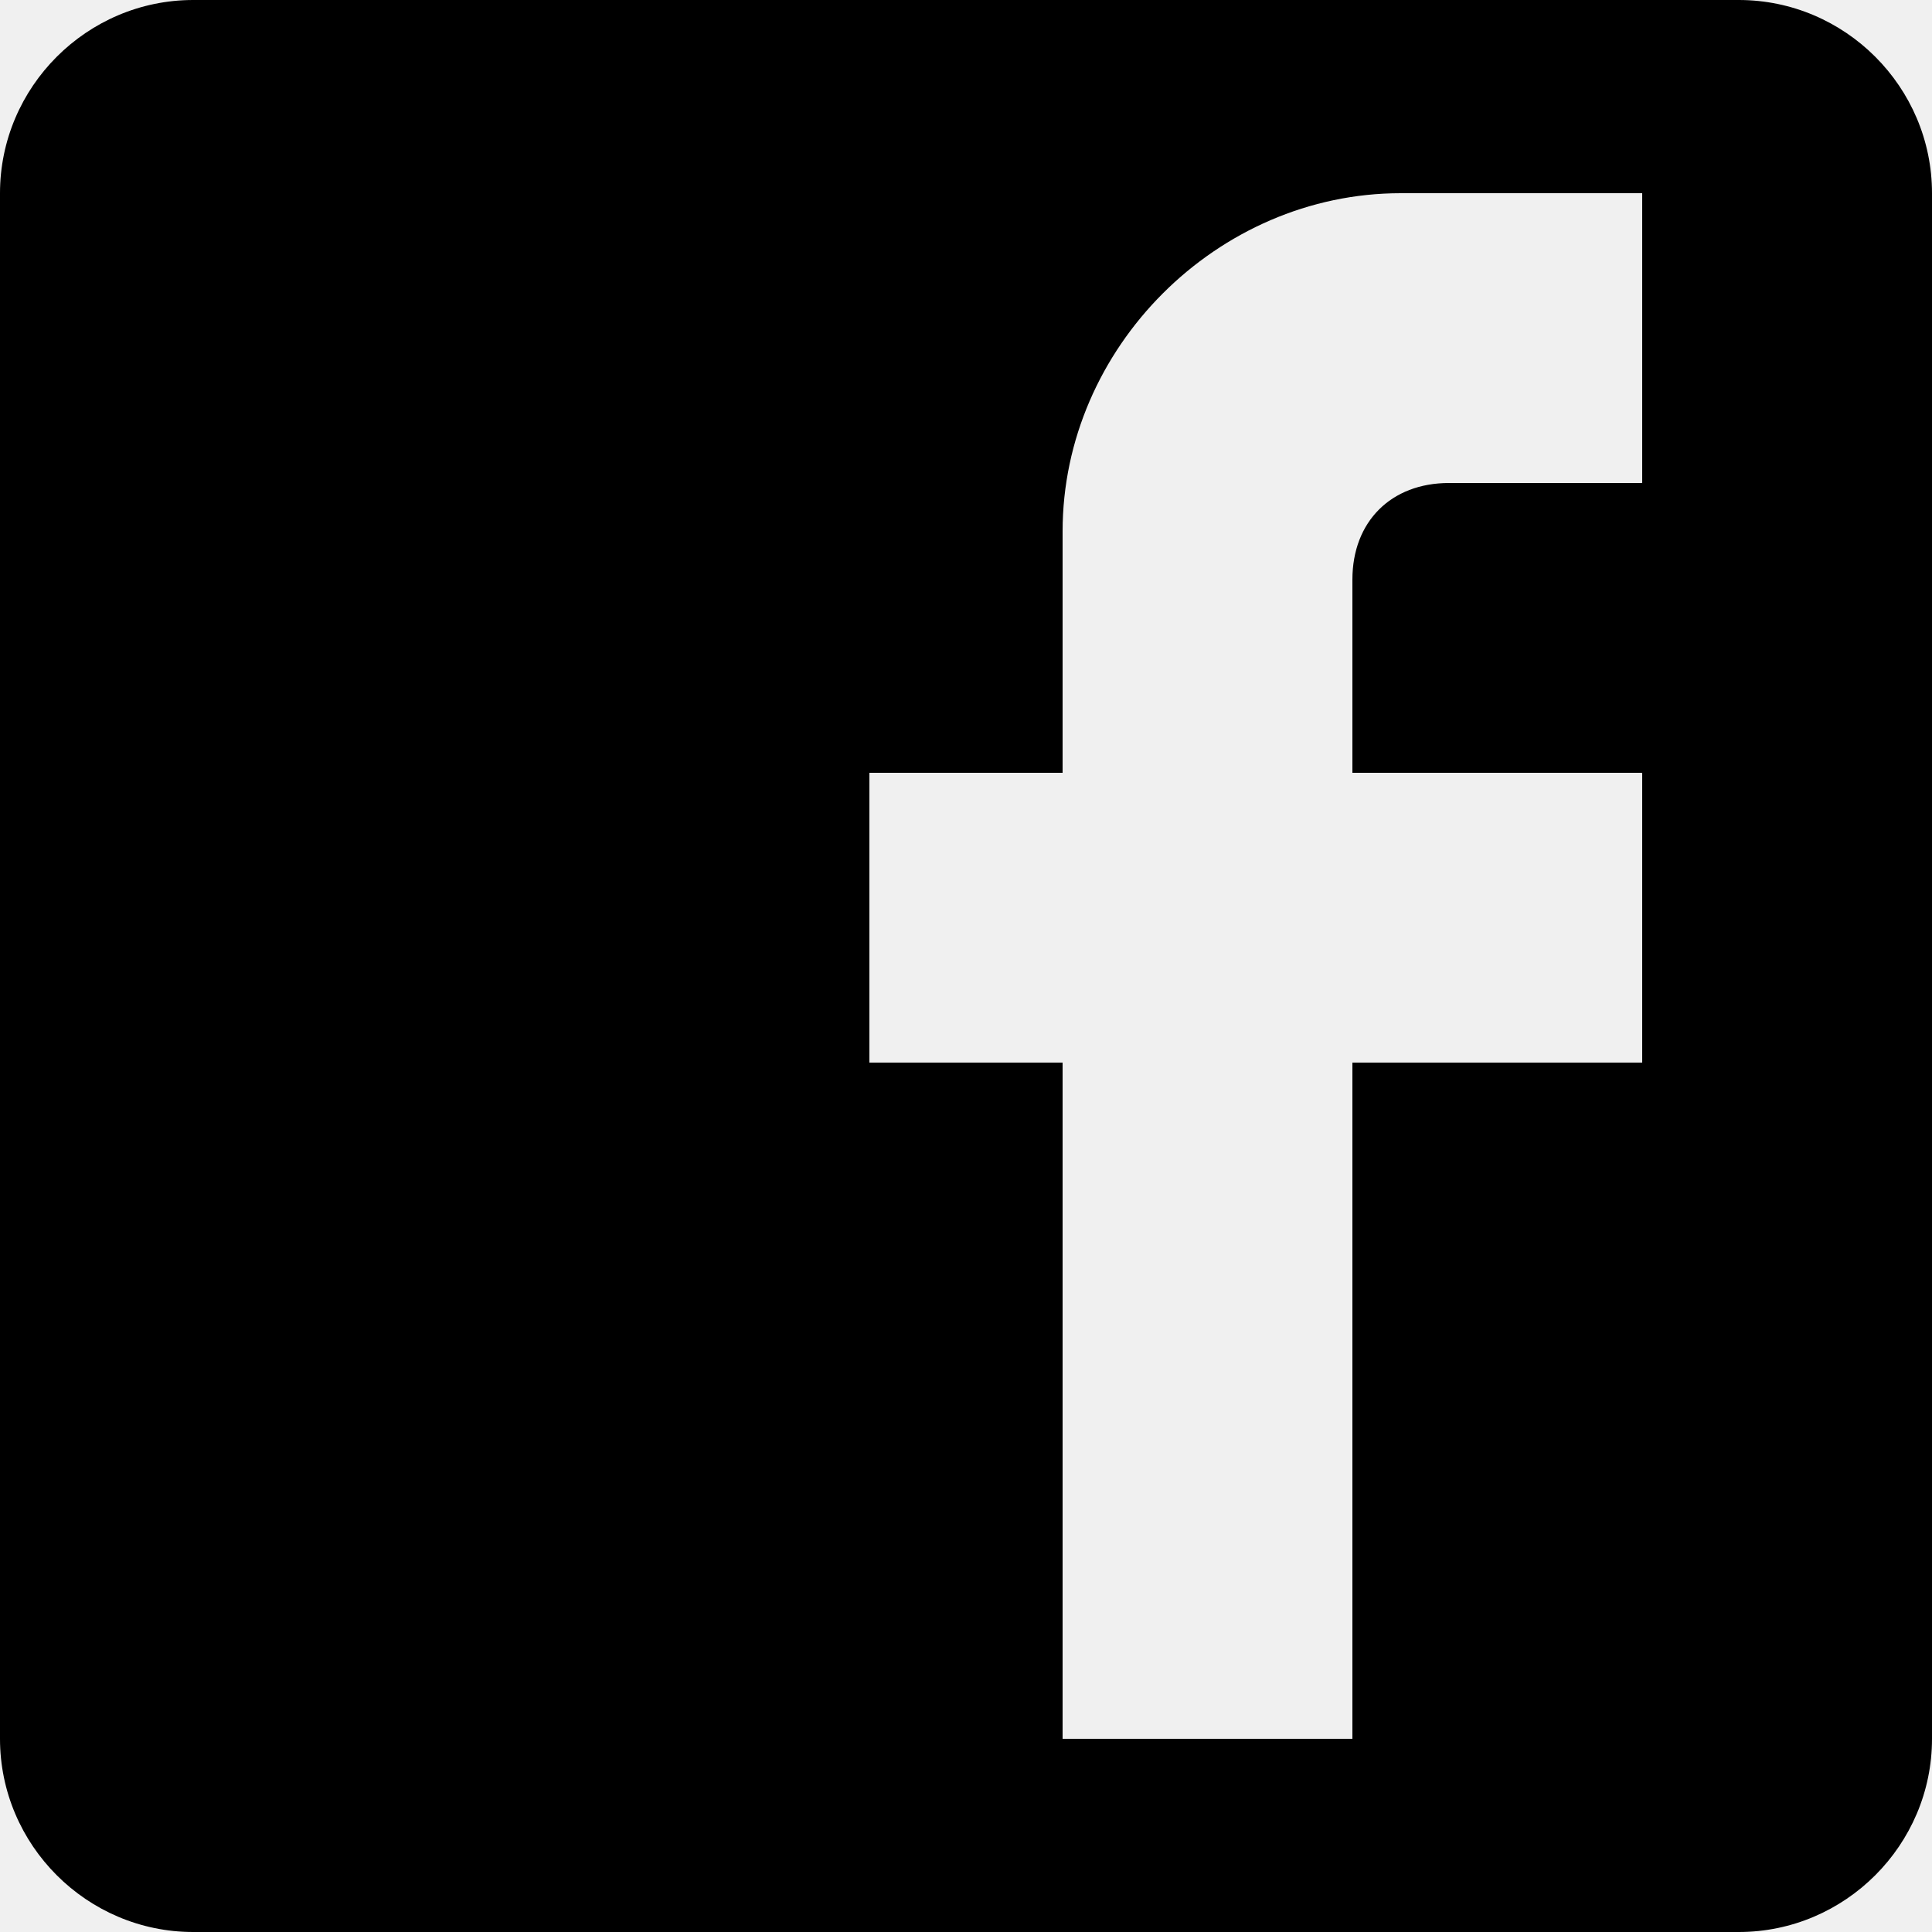
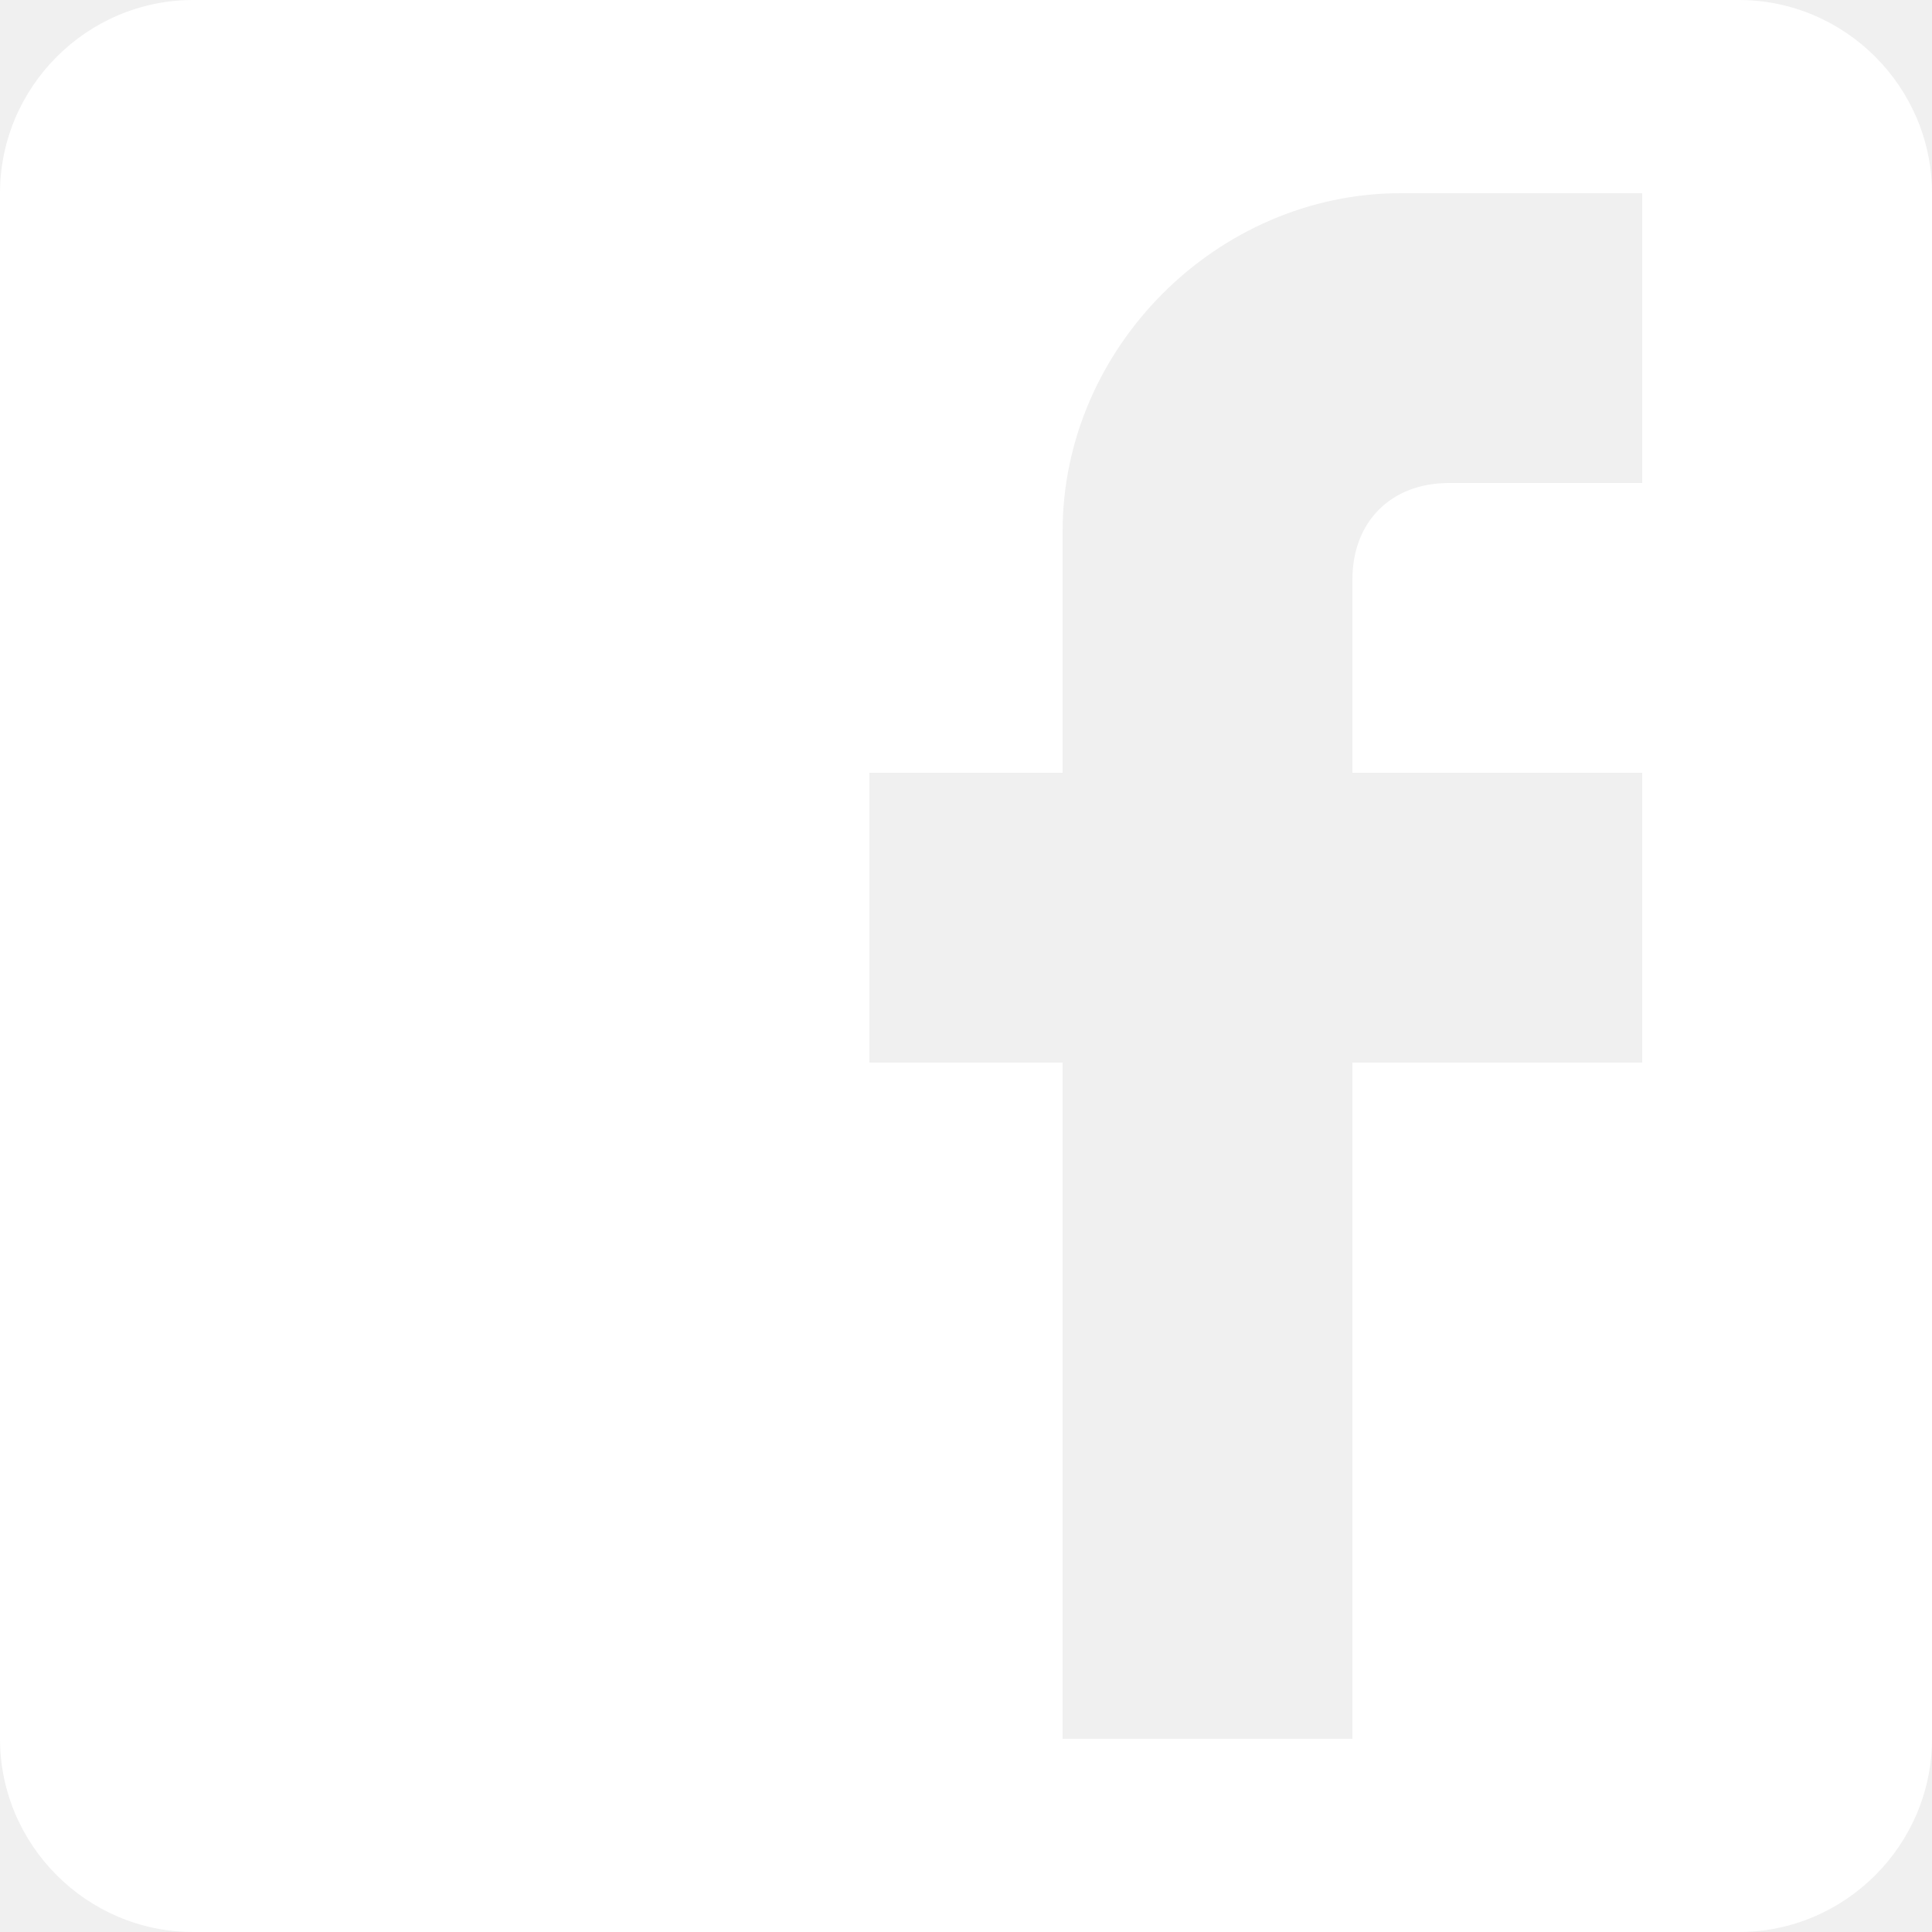
<svg xmlns="http://www.w3.org/2000/svg" width="510" height="510">
-   <path d="M459 0H51C22.95 0 0 22.95 0 51v408c0 28.05 22.95 51 51 51h408c28.05 0 51-22.95 51-51V51c0-28.05-22.95-51-51-51zm-25.5 51v76.5h-51c-15.3 0-25.5 10.2-25.5 25.5v51h76.5v76.5H357V459h-76.5V280.5h-51V204h51v-63.75C280.5 91.8 321.3 51 369.75 51h63.75z" />
+   <path fill="#fff" d="M459 0H51C22.95 0 0 22.95 0 51v408c0 28.05 22.95 51 51 51h408c28.05 0 51-22.95 51-51V51c0-28.05-22.95-51-51-51zm-25.5 51v76.5h-51c-15.3 0-25.5 10.2-25.5 25.5v51h76.5v76.5H357V459h-76.5V280.5h-51V204h51v-63.75C280.5 91.8 321.3 51 369.75 51h63.75z" />
</svg>
